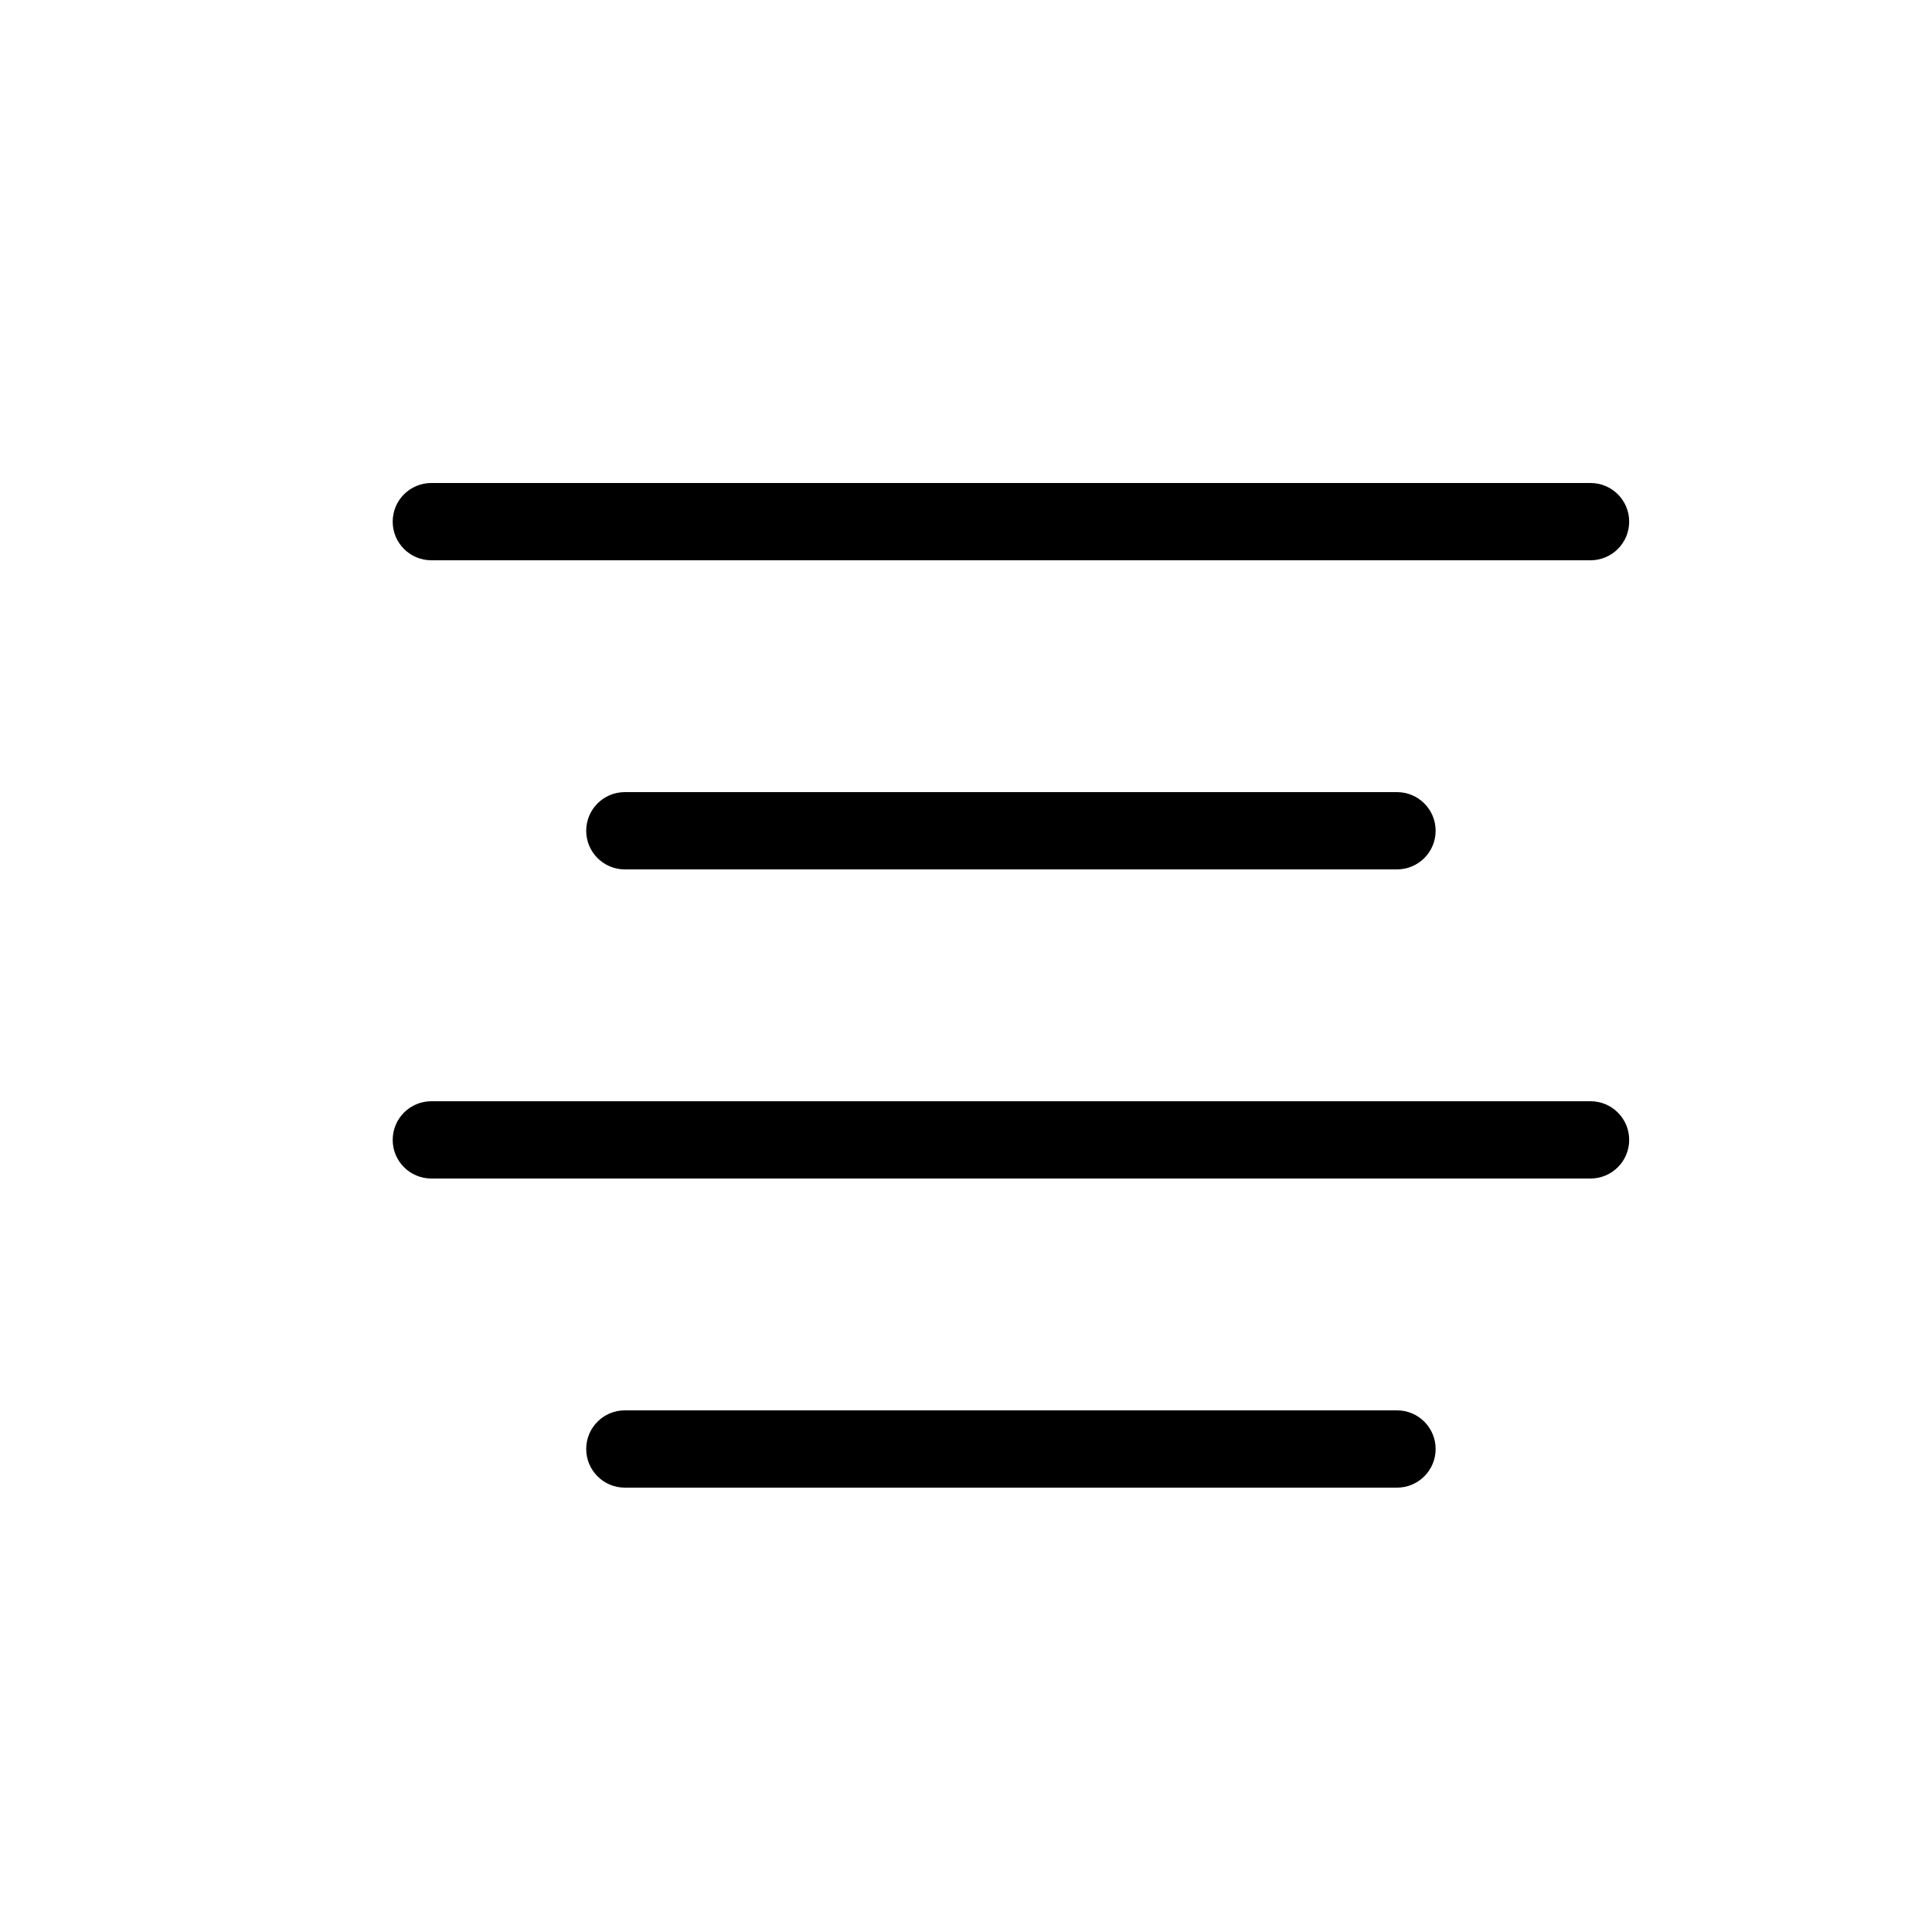
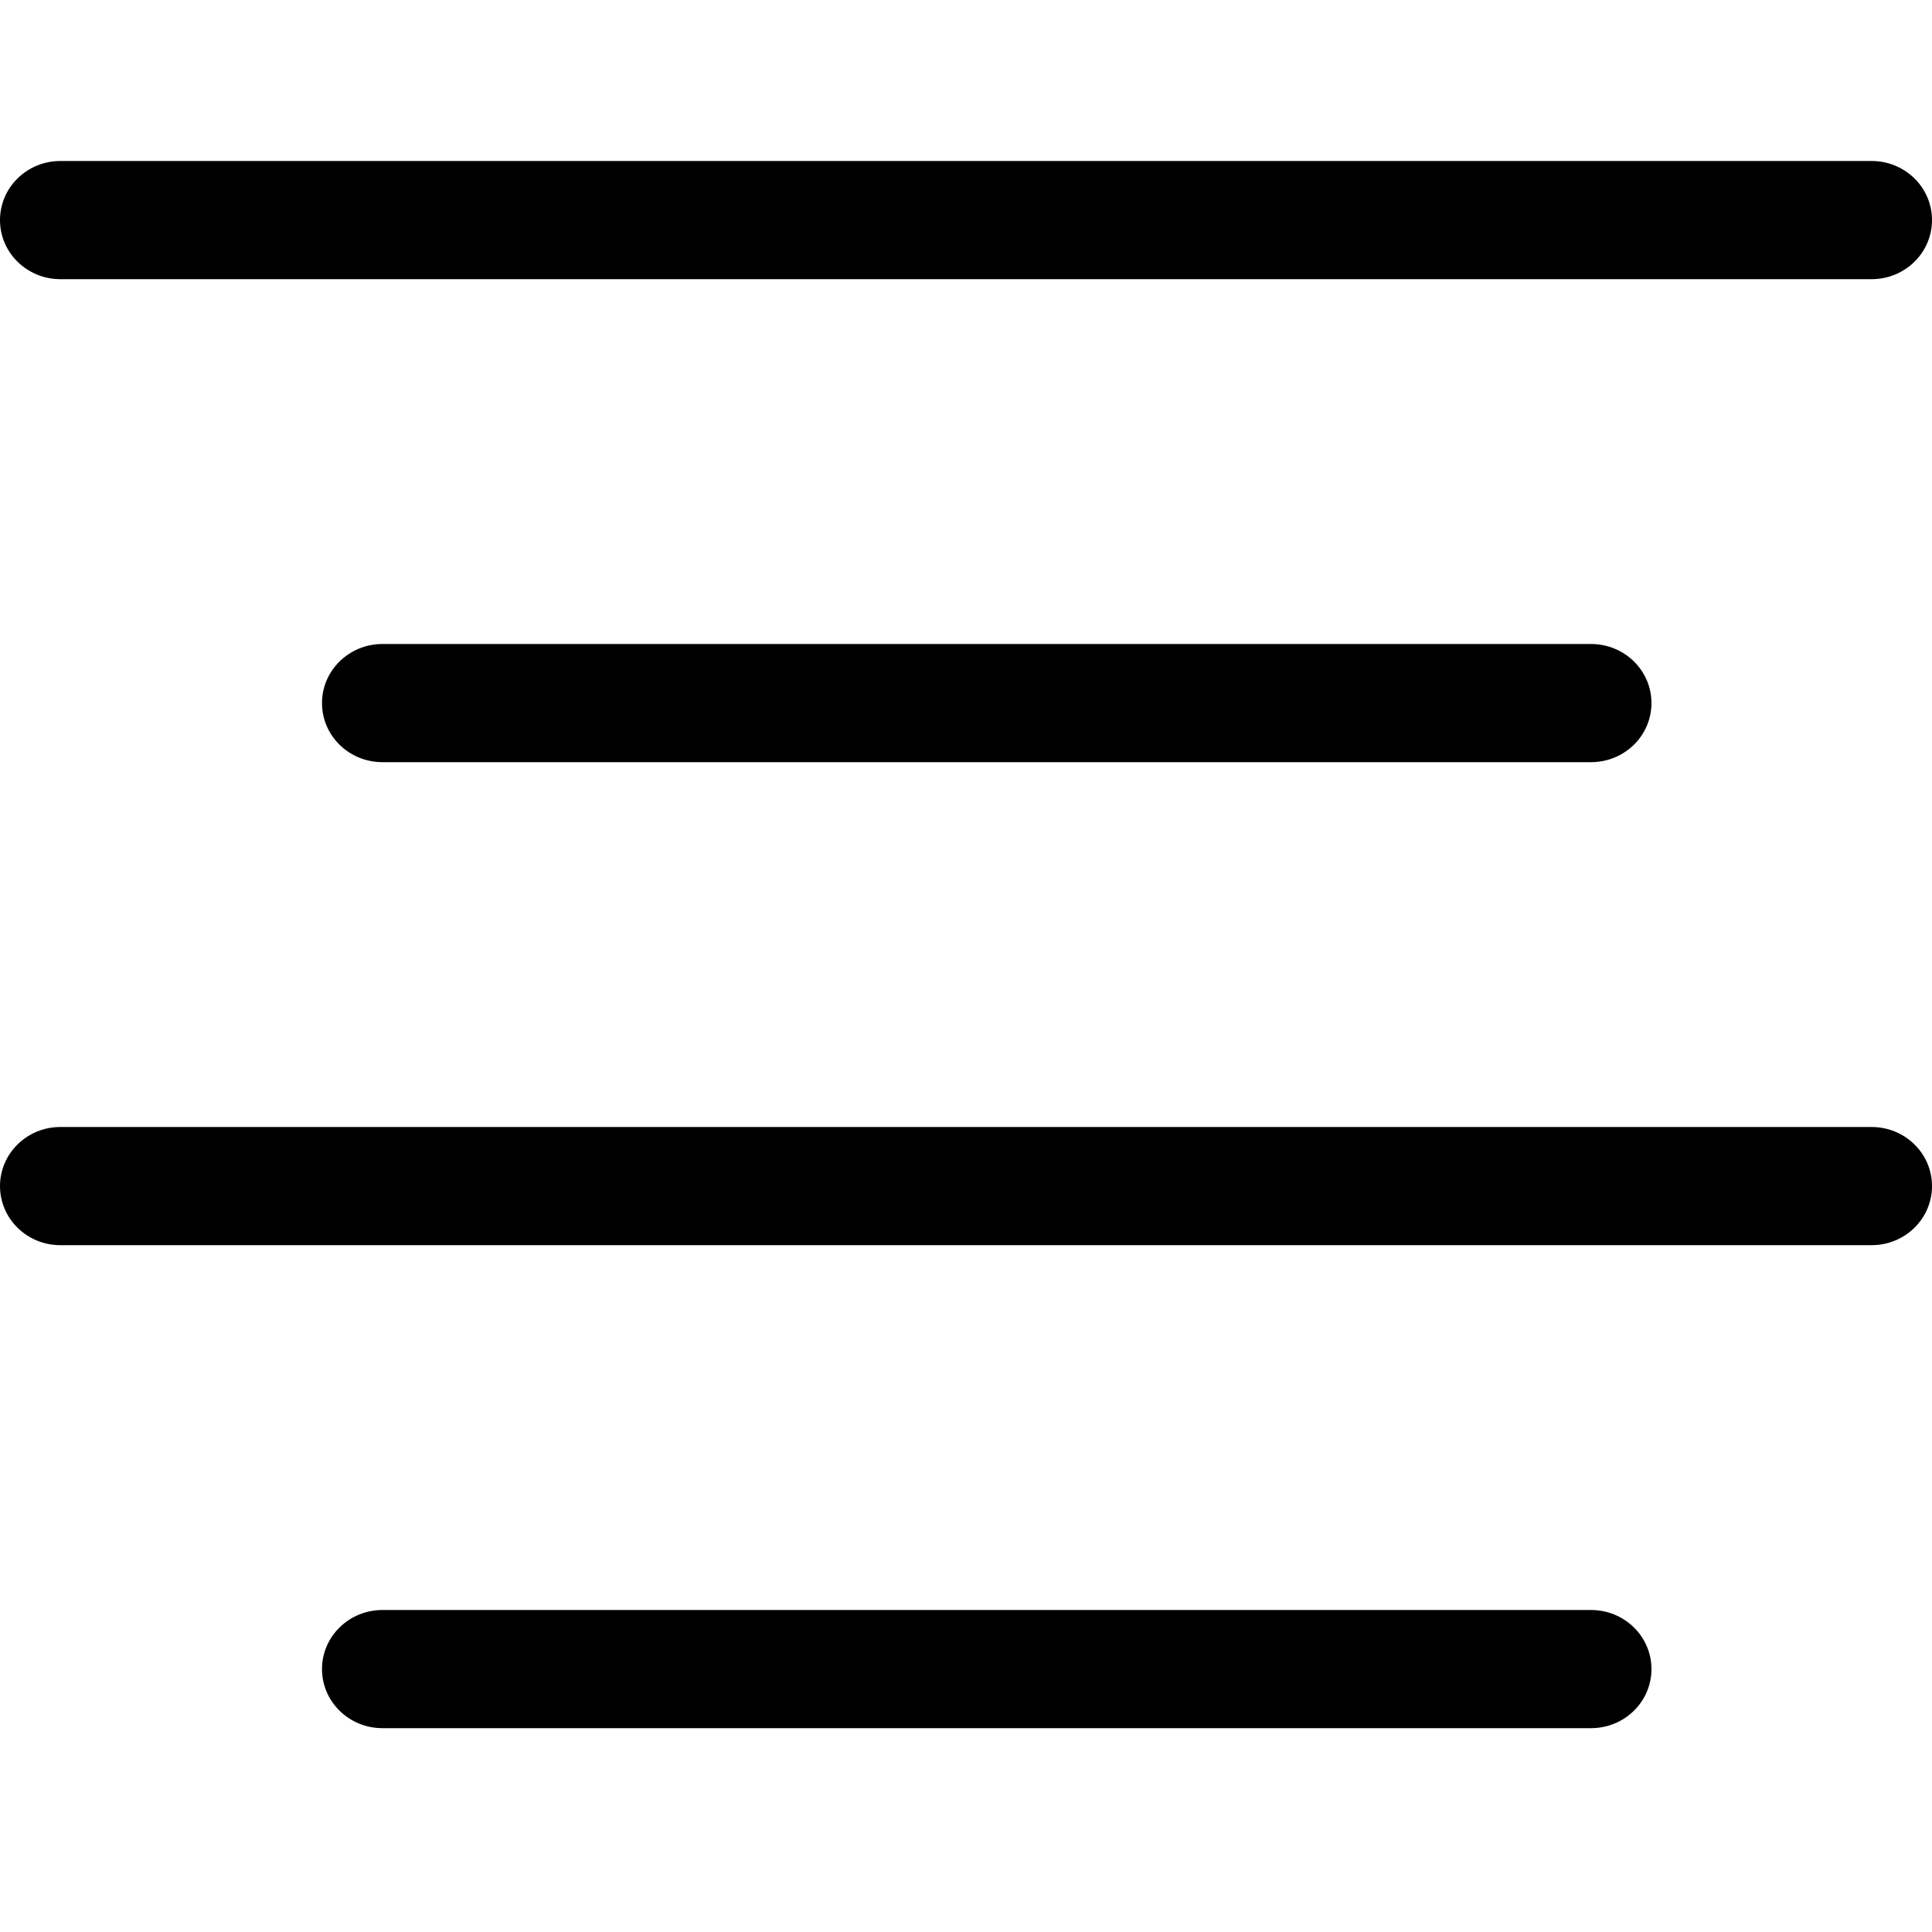
- <svg xmlns="http://www.w3.org/2000/svg" version="1.1" id="Layer_1" x="0px" y="0px" viewBox="0 0 50 50" enable-background="new 0 0 50 50" xml:space="preserve">
-   <path d="M36.154,38.5c0.552,0,1-0.447,1-1s-0.448-1-1-1H16.171c-0.552,0-1,0.447-1,1s0.448,1,1,1H36.154z" />
-   <path d="M42.163,29.5c0-0.553-0.448-1-1-1h-30c-0.552,0-1,0.447-1,1s0.448,1,1,1h30C41.715,30.5,42.163,30.053,42.163,29.5z" />
-   <path d="M10.163,13.5c0,0.553,0.448,1,1,1h30c0.552,0,1-0.447,1-1s-0.448-1-1-1h-30C10.61,12.5,10.163,12.947,10.163,13.5z" />
-   <path d="M36.154,22.5c0.552,0,1-0.447,1-1s-0.448-1-1-1H16.171c-0.552,0-1,0.447-1,1s0.448,1,1,1H36.154z" />
+ <svg xmlns="http://www.w3.org/2000/svg" width="24px" height="24px" viewBox="0 0 24 24" version="1.1">
+   <g class="align-middle" stroke="none" stroke-width="1" fill="none" fill-rule="evenodd">
+     <path d="M19.764,21.468 L4.751,21.468 C4.337,21.468 4,21.14 4,20.734 C4,20.328 4.337,20 4.751,20 L19.764,20 C20.179,20 20.515,20.328 20.515,20.734 C20.515,21.14 20.179,21.468 19.764,21.468 Z M23.25,14 C23.664,14 24,14.328 24,14.734 C24,15.14 23.664,15.468 23.25,15.468 L0.75,15.468 C0.336,15.468 0,15.14 0,14.734 C0,14.328 0.336,14 0.75,14 L23.25,14 Z M23.25,2 C23.664,2 24,2.328 24,2.734 C24,3.14 23.664,3.468 23.25,3.468 L0.75,3.468 C0.336,3.468 0,3.14 0,2.734 C0,2.328 0.336,2 0.75,2 L23.25,2 Z M4.751,9.468 C4.336,9.468 4,9.14 4,8.734 C4,8.328 4.337,8 4.751,8 L19.764,8 C20.179,8 20.515,8.328 20.515,8.734 C20.515,9.14 20.179,9.468 19.764,9.468 L4.751,9.468 Z" fill="#000000" />
+   </g>
</svg>
